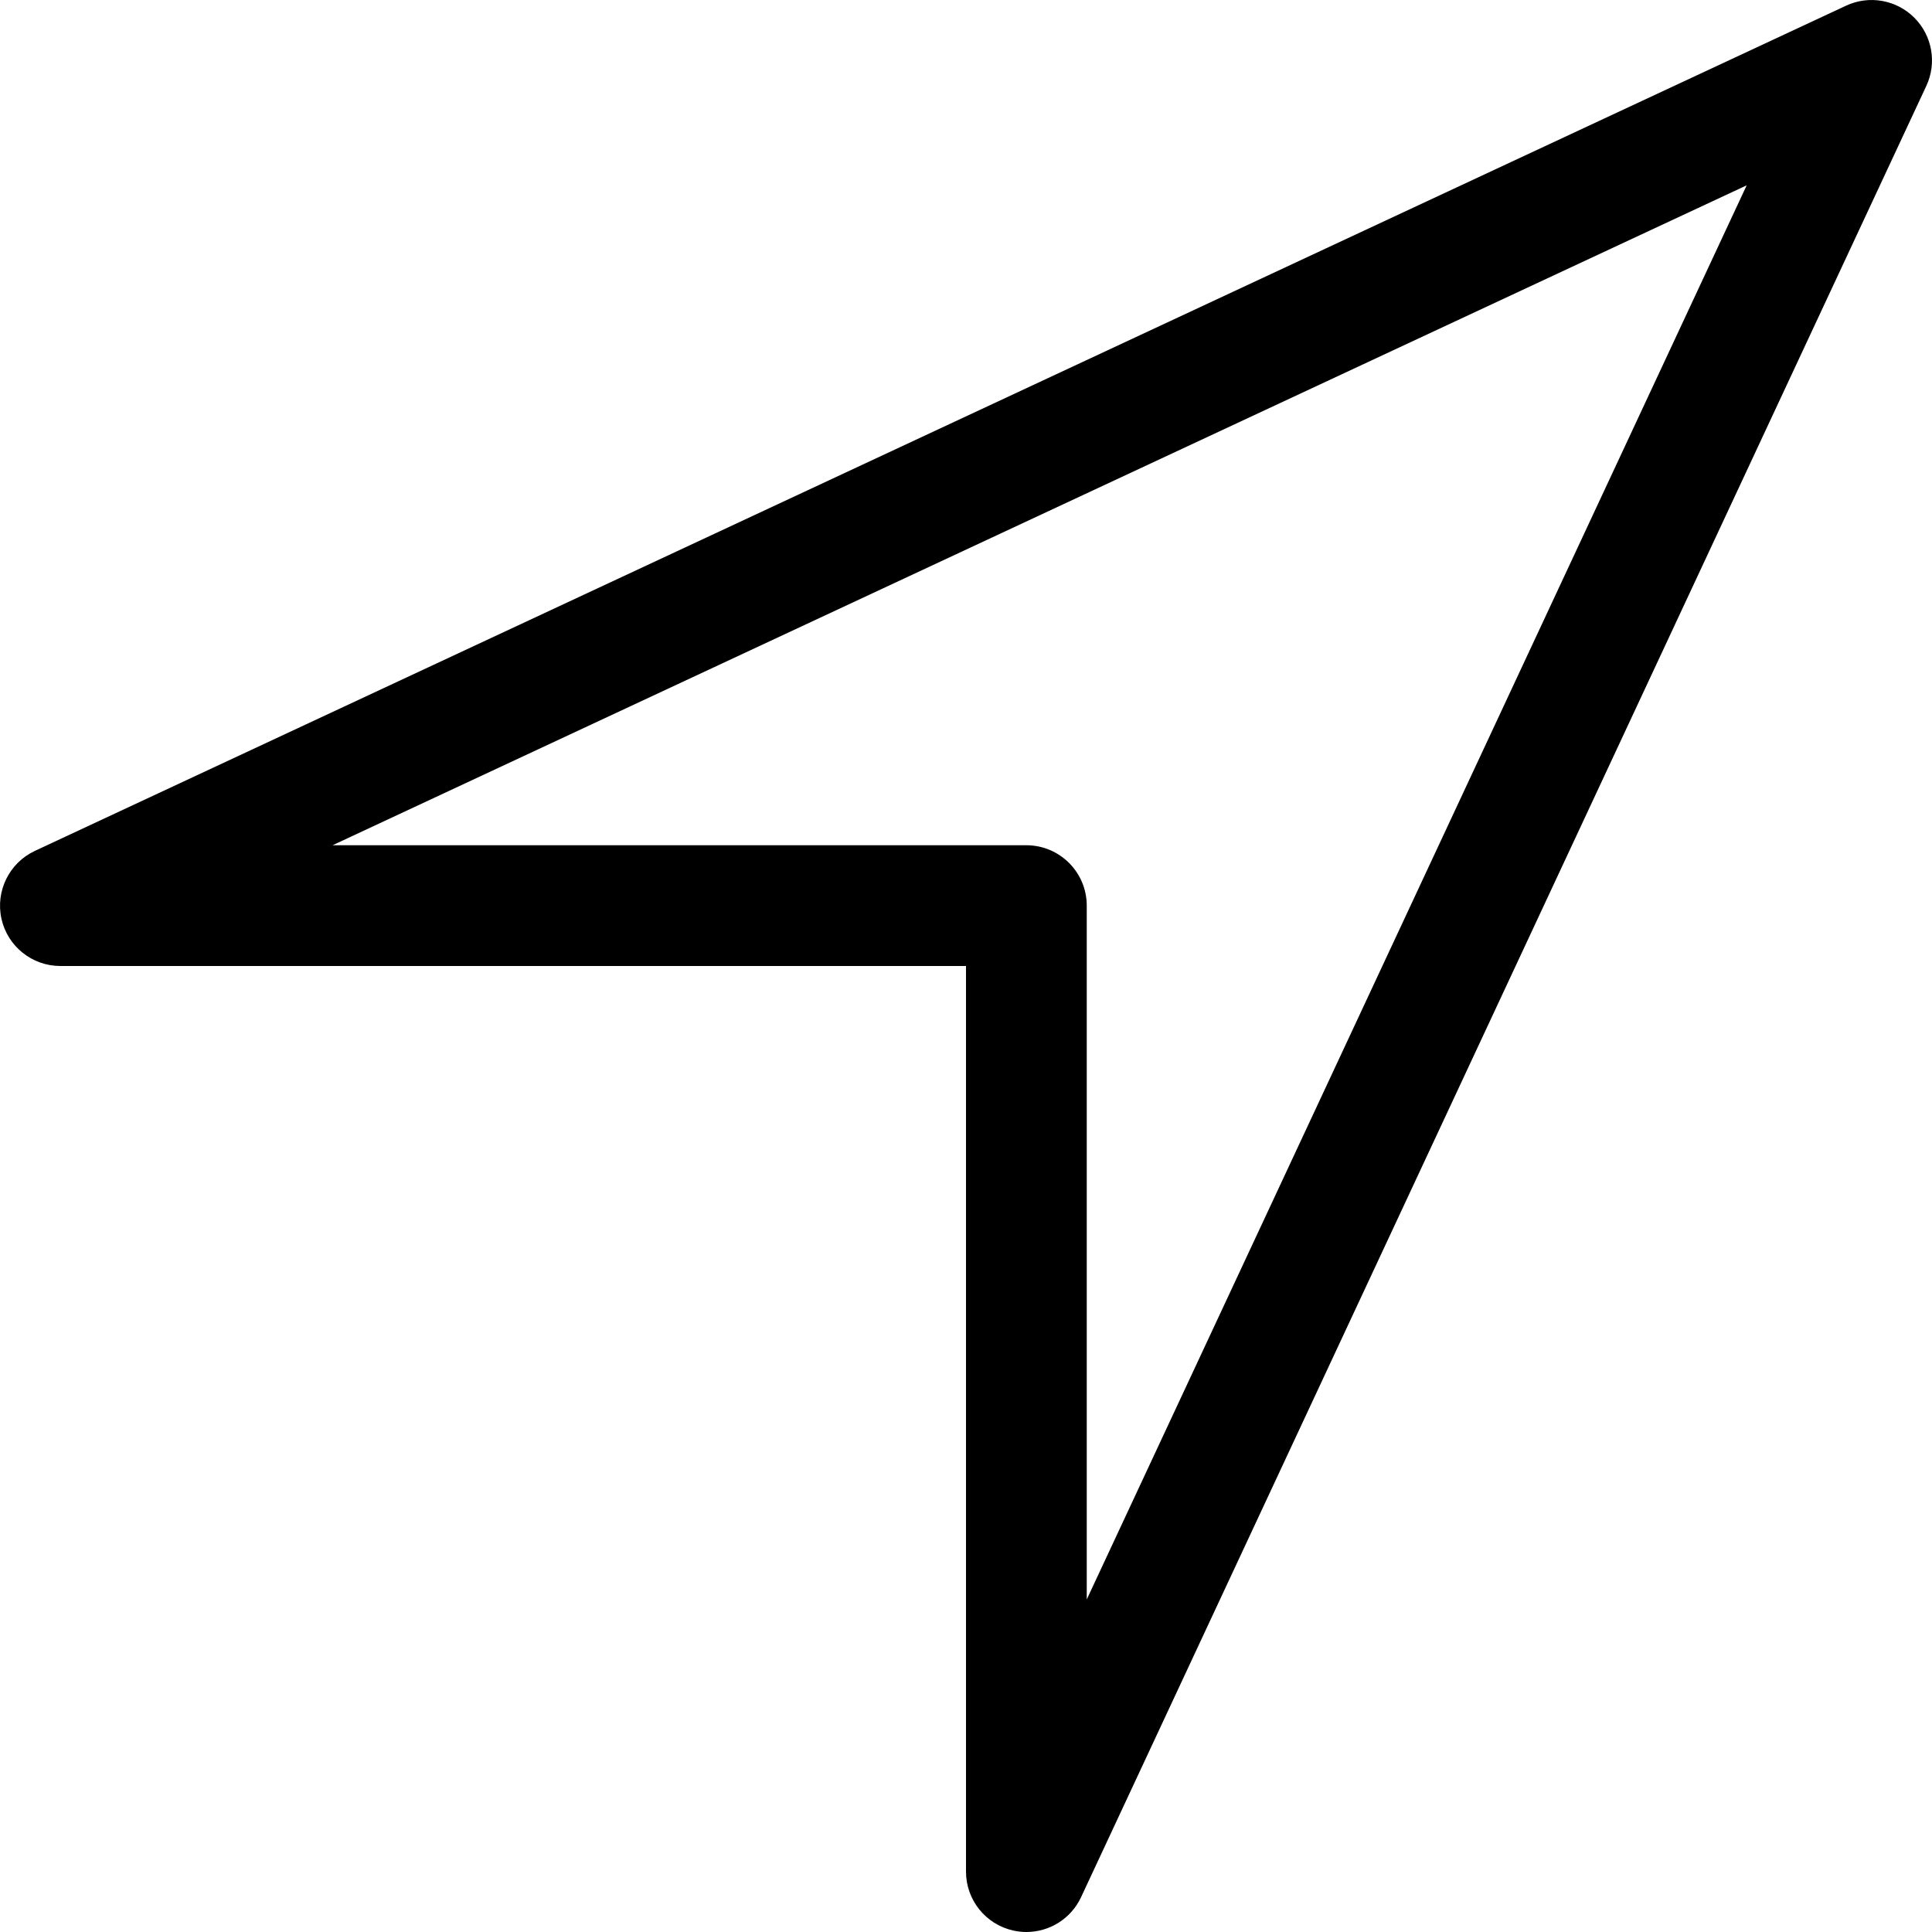
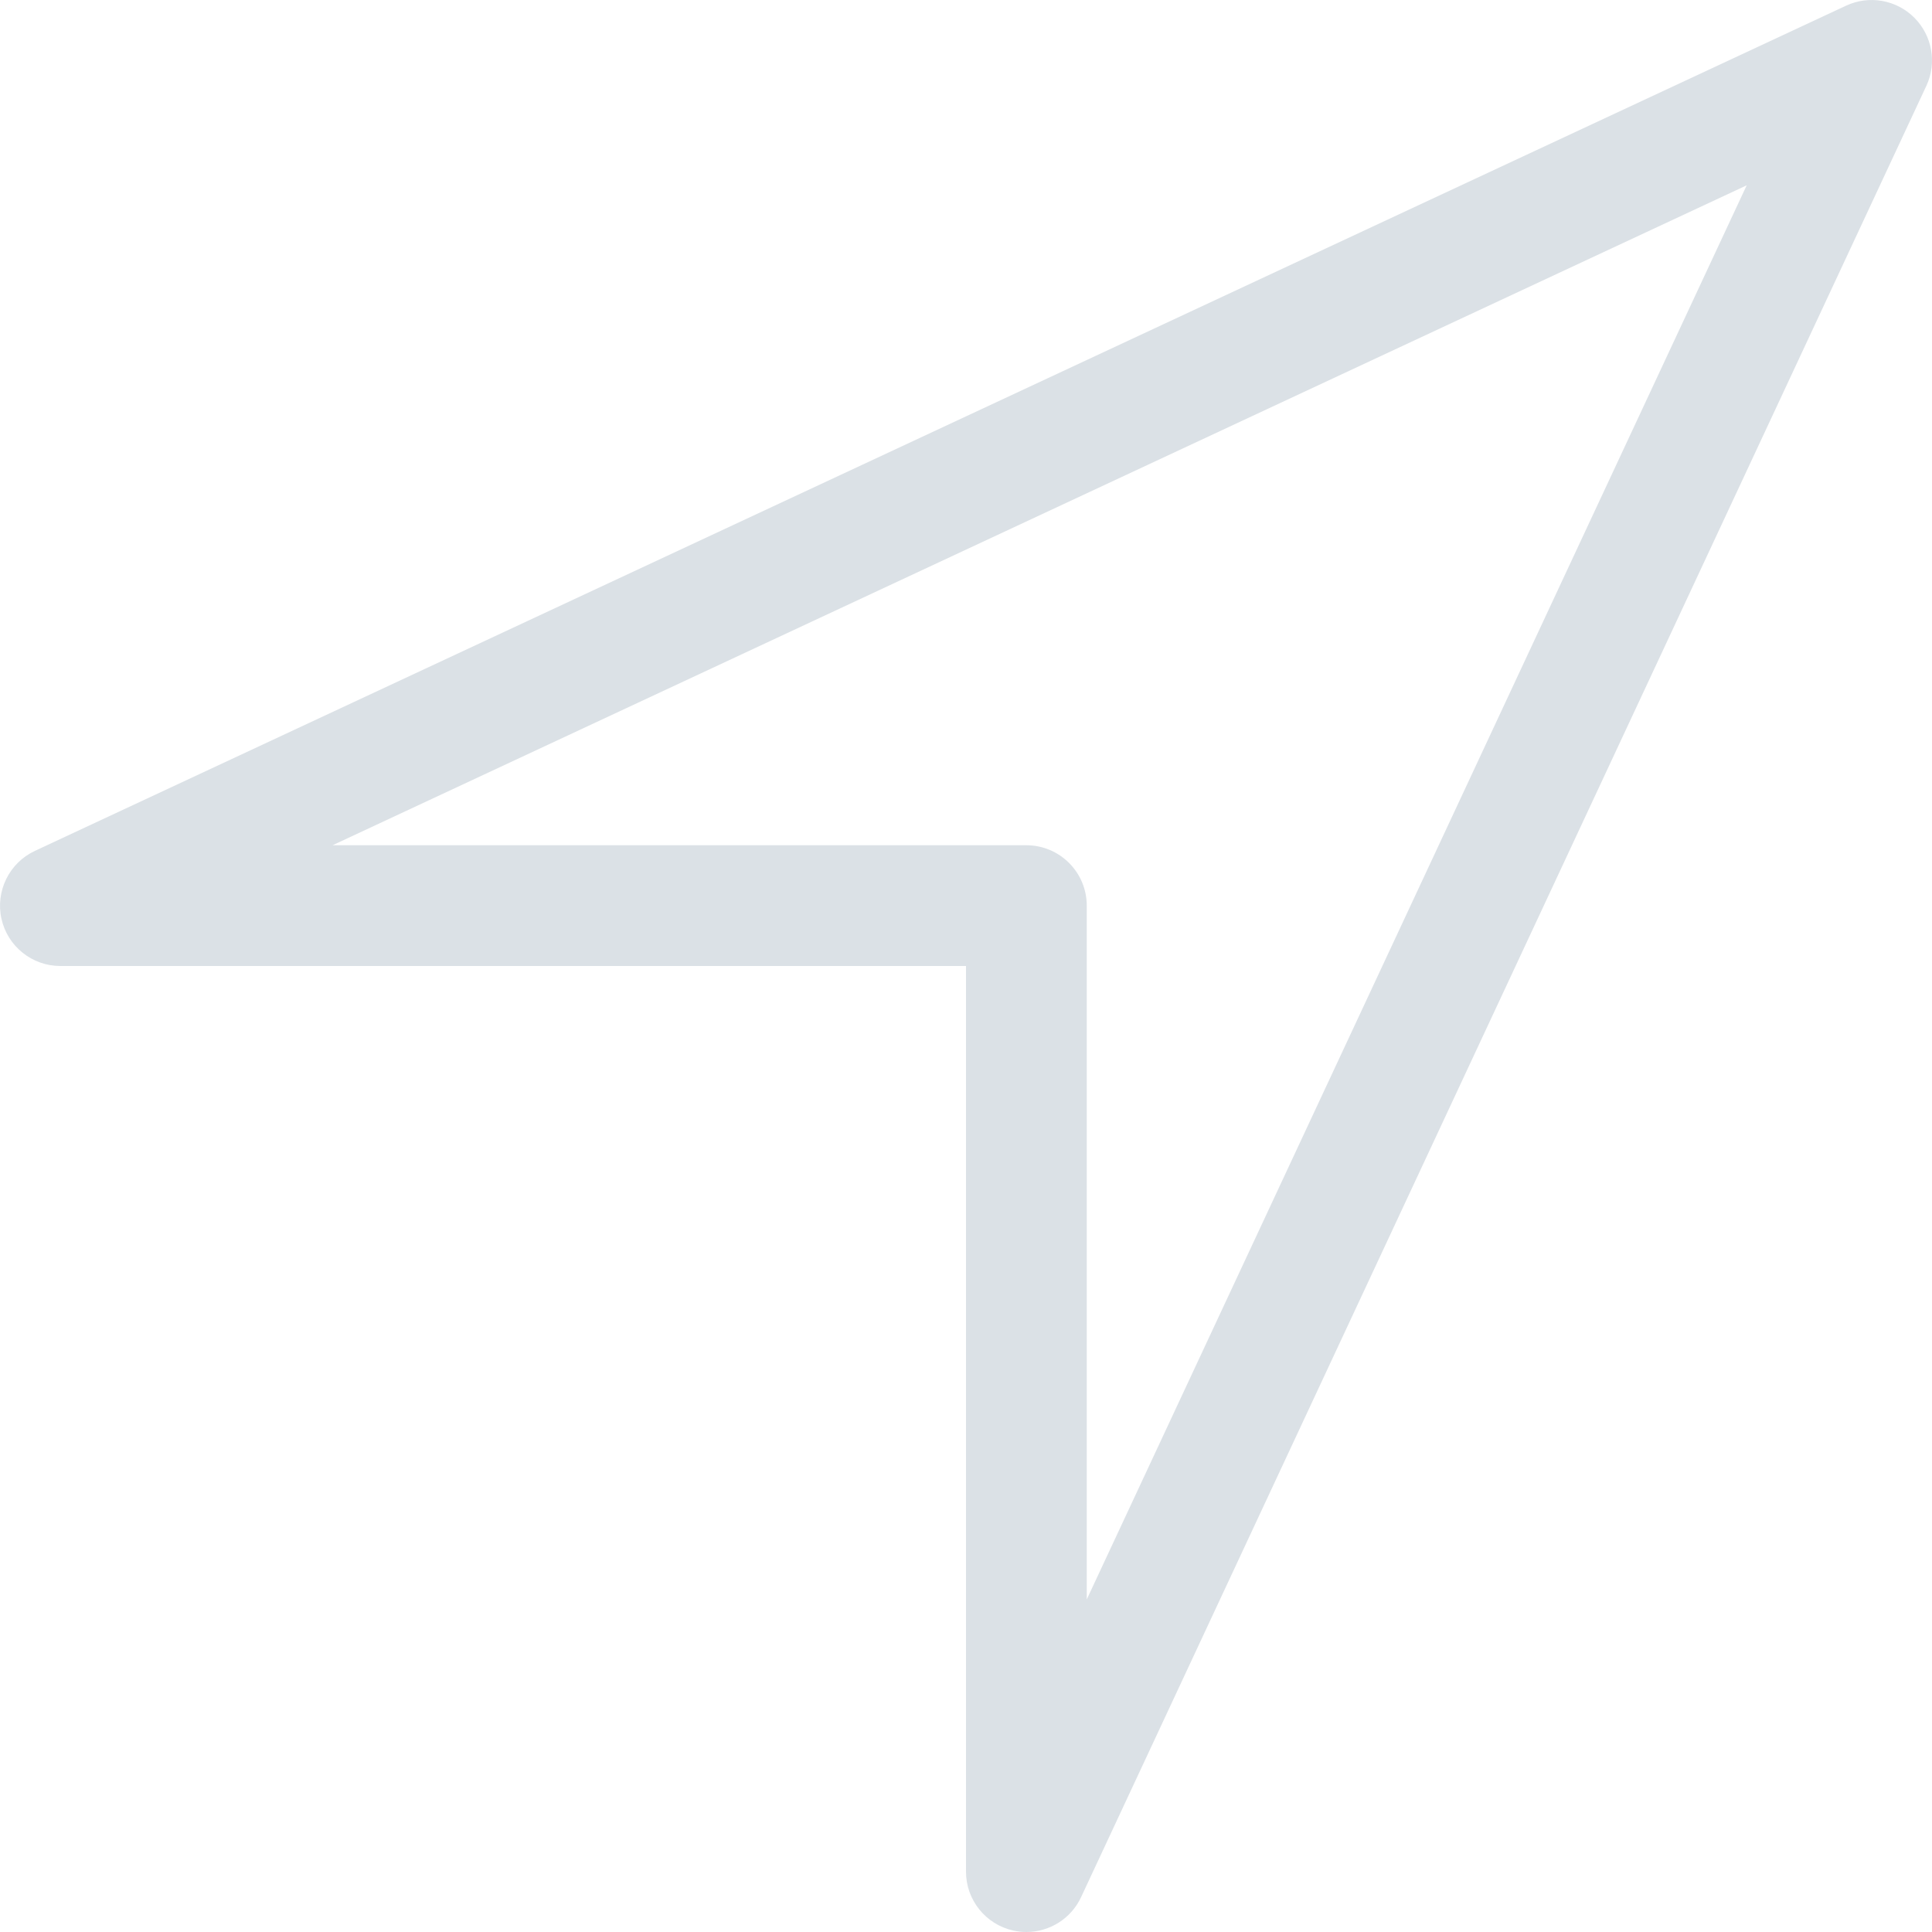
<svg xmlns="http://www.w3.org/2000/svg" version="1.1" width="32" height="32" viewBox="0 0 32 32">
-   <path d="M17 32c-0.072 0-0.144-0.008-0.217-0.024-0.458-0.102-0.783-0.507-0.783-0.976v-15h-15c-0.469 0-0.875-0.326-0.976-0.783s0.129-0.925 0.553-1.123l30-14c0.381-0.178 0.833-0.098 1.13 0.199s0.377 0.749 0.199 1.13l-14 30c-0.167 0.358-0.524 0.577-0.906 0.577zM5.508 14h11.492c0.552 0 1 0.448 1 1v11.492l10.931-23.423-23.423 10.931z" />
+   <path fill="#dbe1e6" d="M17 32c-0.072 0-0.144-0.008-0.217-0.024-0.458-0.102-0.783-0.507-0.783-0.976v-15h-15c-0.469 0-0.875-0.326-0.976-0.783s0.129-0.925 0.553-1.123l30-14c0.381-0.178 0.833-0.098 1.13 0.199s0.377 0.749 0.199 1.13l-14 30c-0.167 0.358-0.524 0.577-0.906 0.577zM5.508 14h11.492c0.552 0 1 0.448 1 1v11.492l10.931-23.423-23.423 10.931z" />
</svg>
